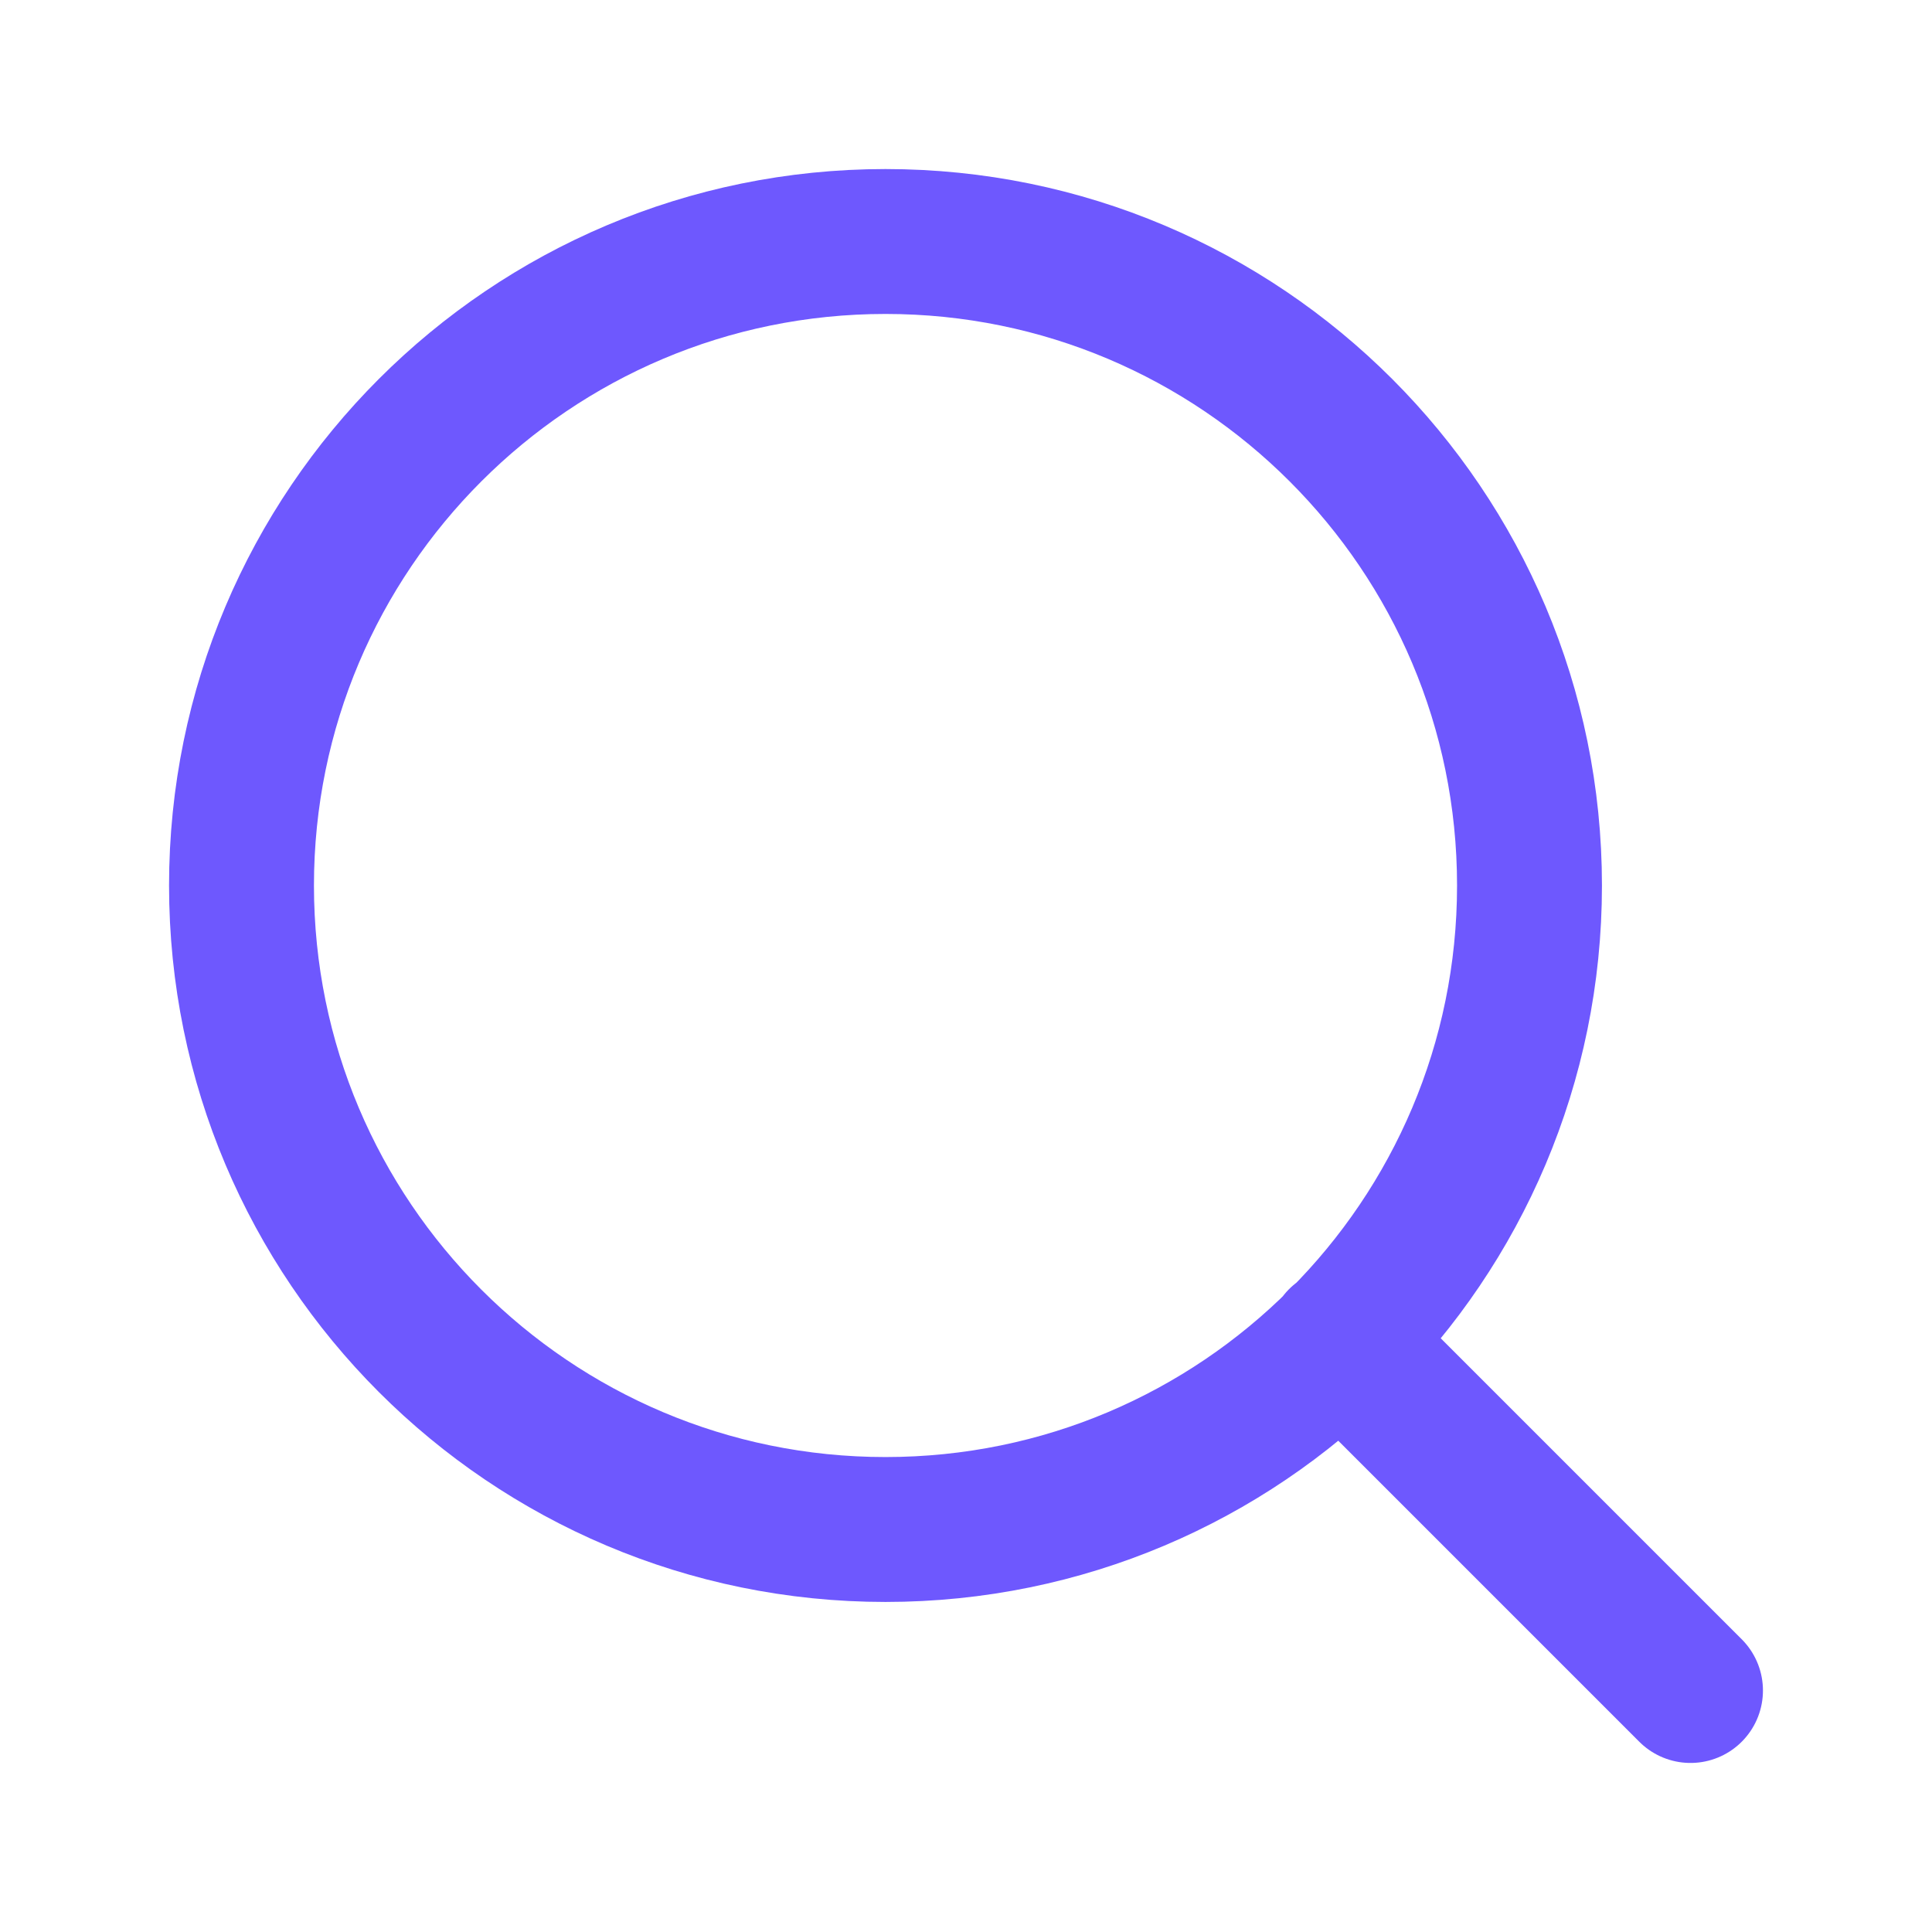
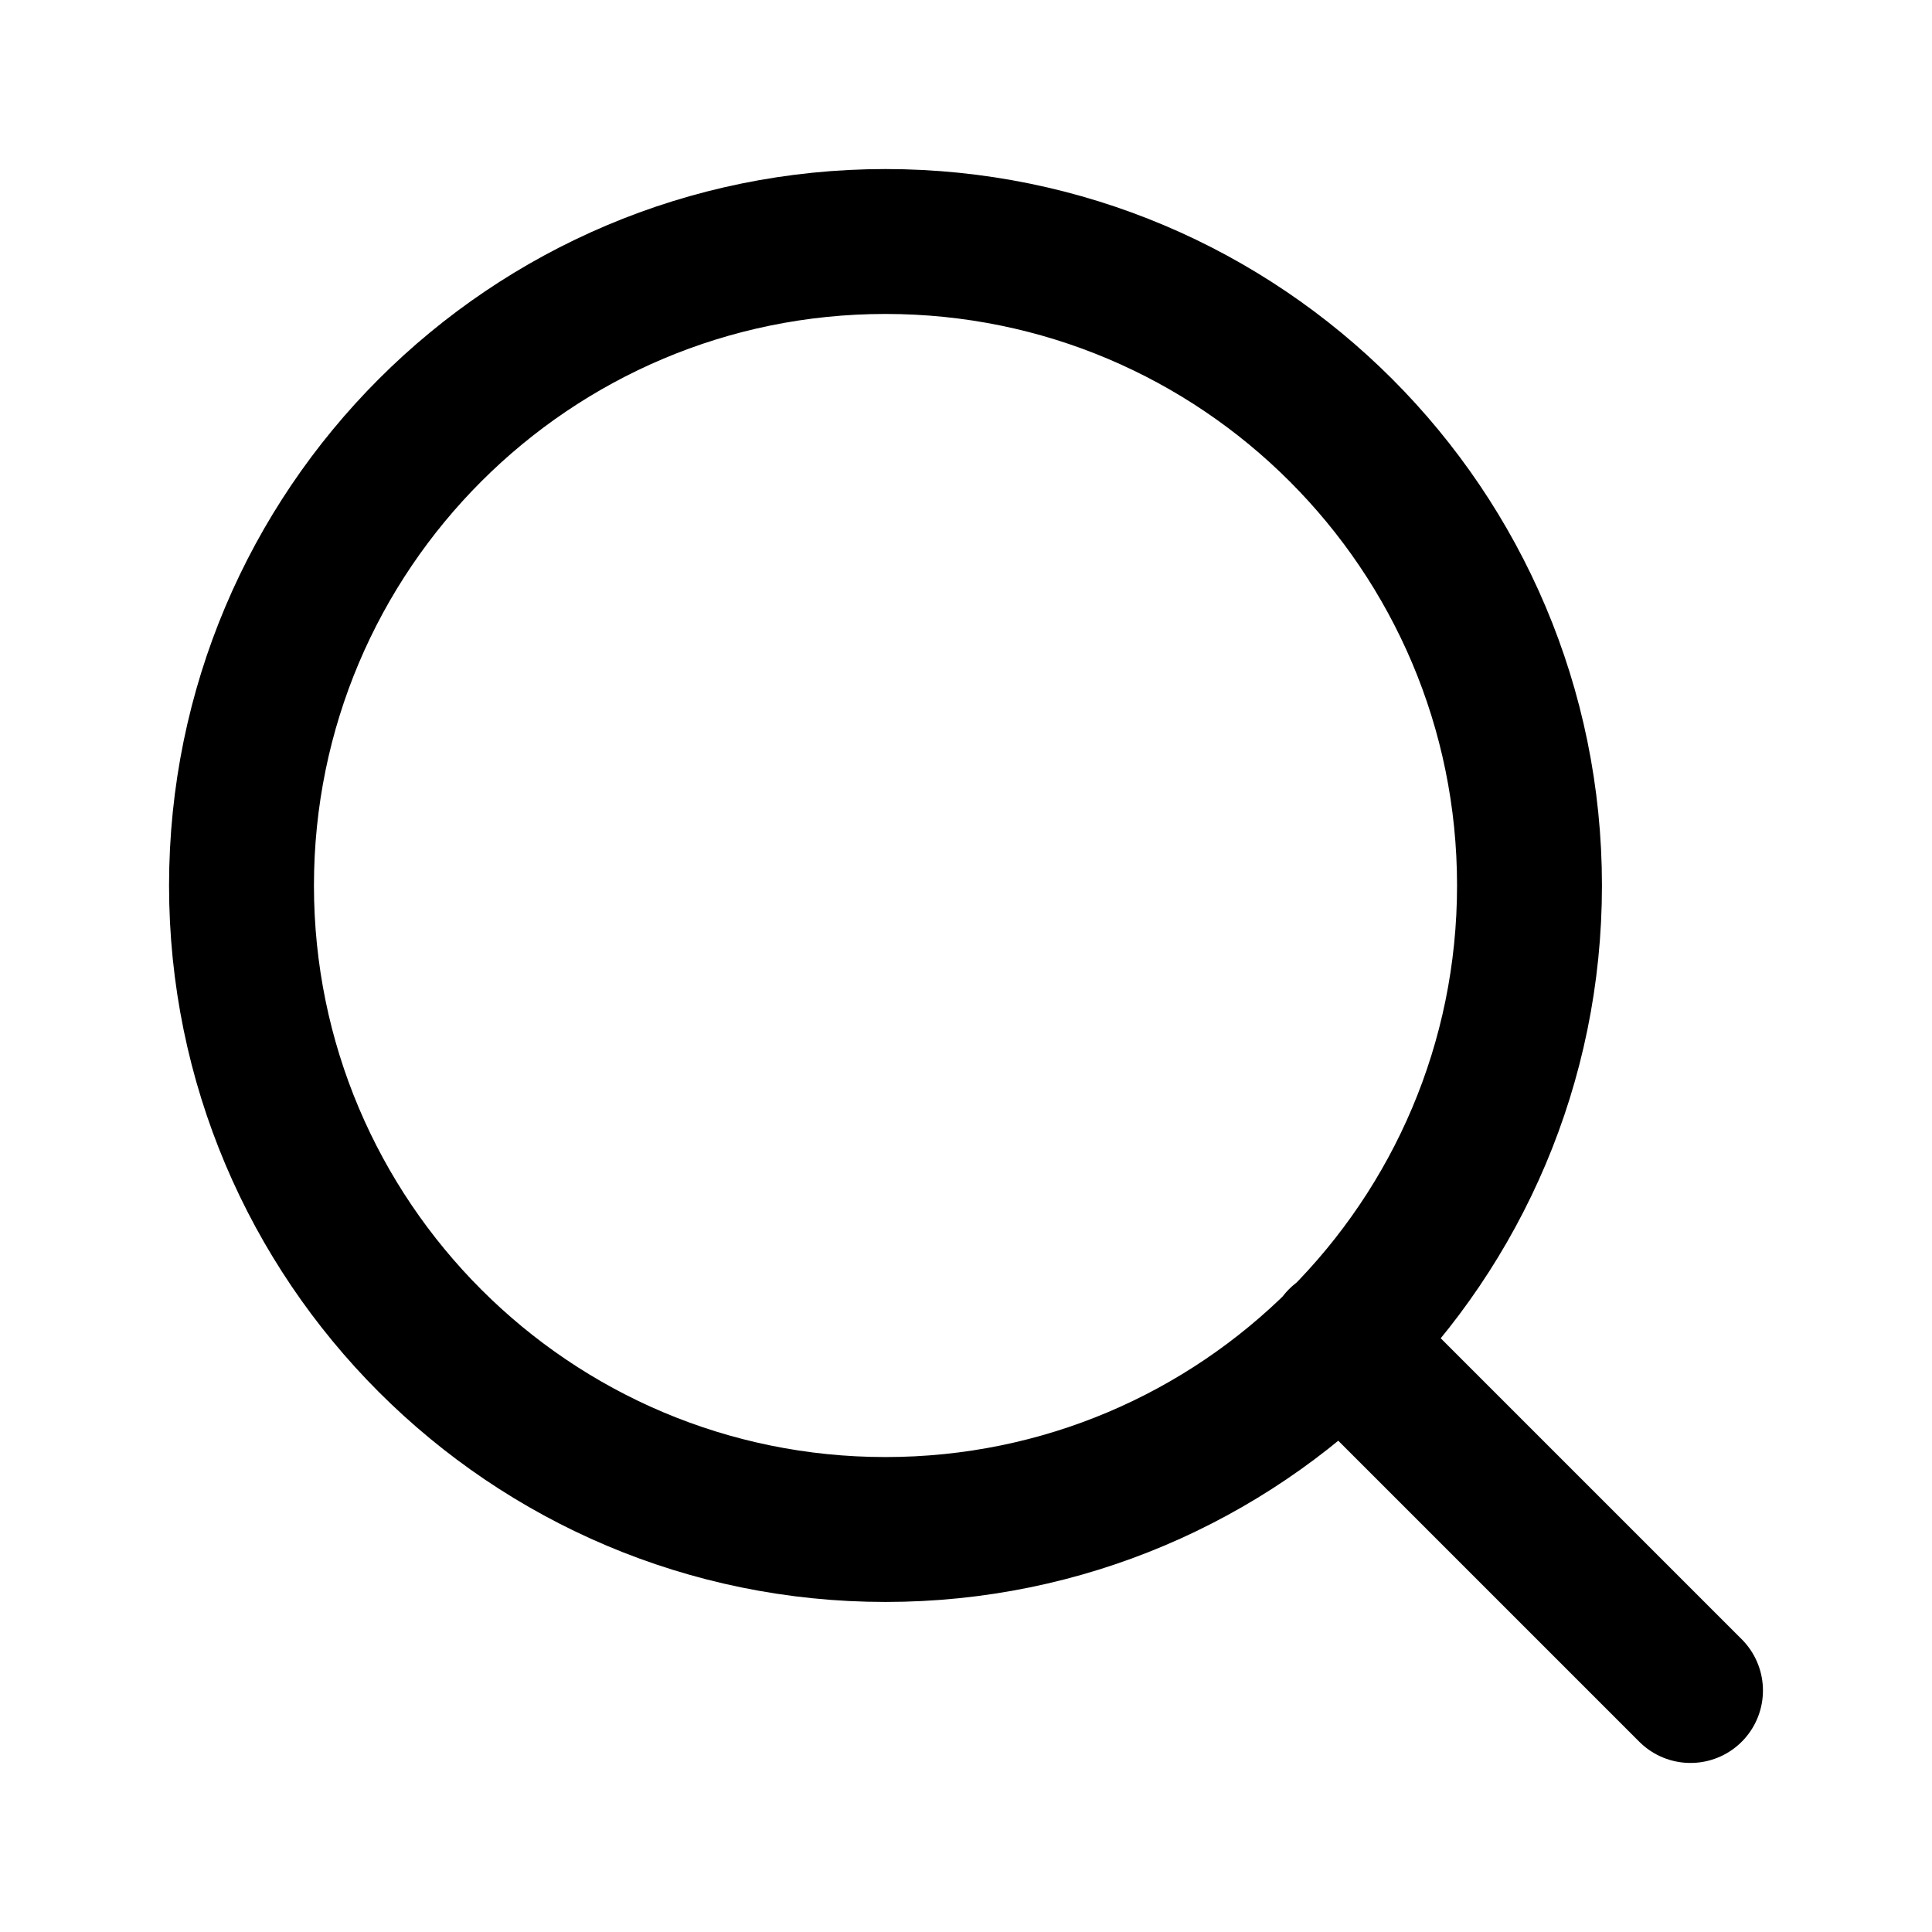
<svg xmlns="http://www.w3.org/2000/svg" width="24" height="24" viewBox="0 0 24 24" fill="none">
-   <path d="M21 21L16.65 16.65M19 11C19 15.418 15.418 19 11 19C6.582 19 3 15.418 3 11C3 6.582 6.582 3 11 3C15.418 3 19 6.582 19 11Z" stroke="#6E58FE" stroke-width="1.8" stroke-linecap="round" stroke-linejoin="round" />
+   <path d="M21 21L16.65 16.65M19 11C19 15.418 15.418 19 11 19C6.582 19 3 15.418 3 11C3 6.582 6.582 3 11 3C15.418 3 19 6.582 19 11Z" stroke="currentColor" stroke-width="1.8" stroke-linecap="round" stroke-linejoin="round" />
</svg>
